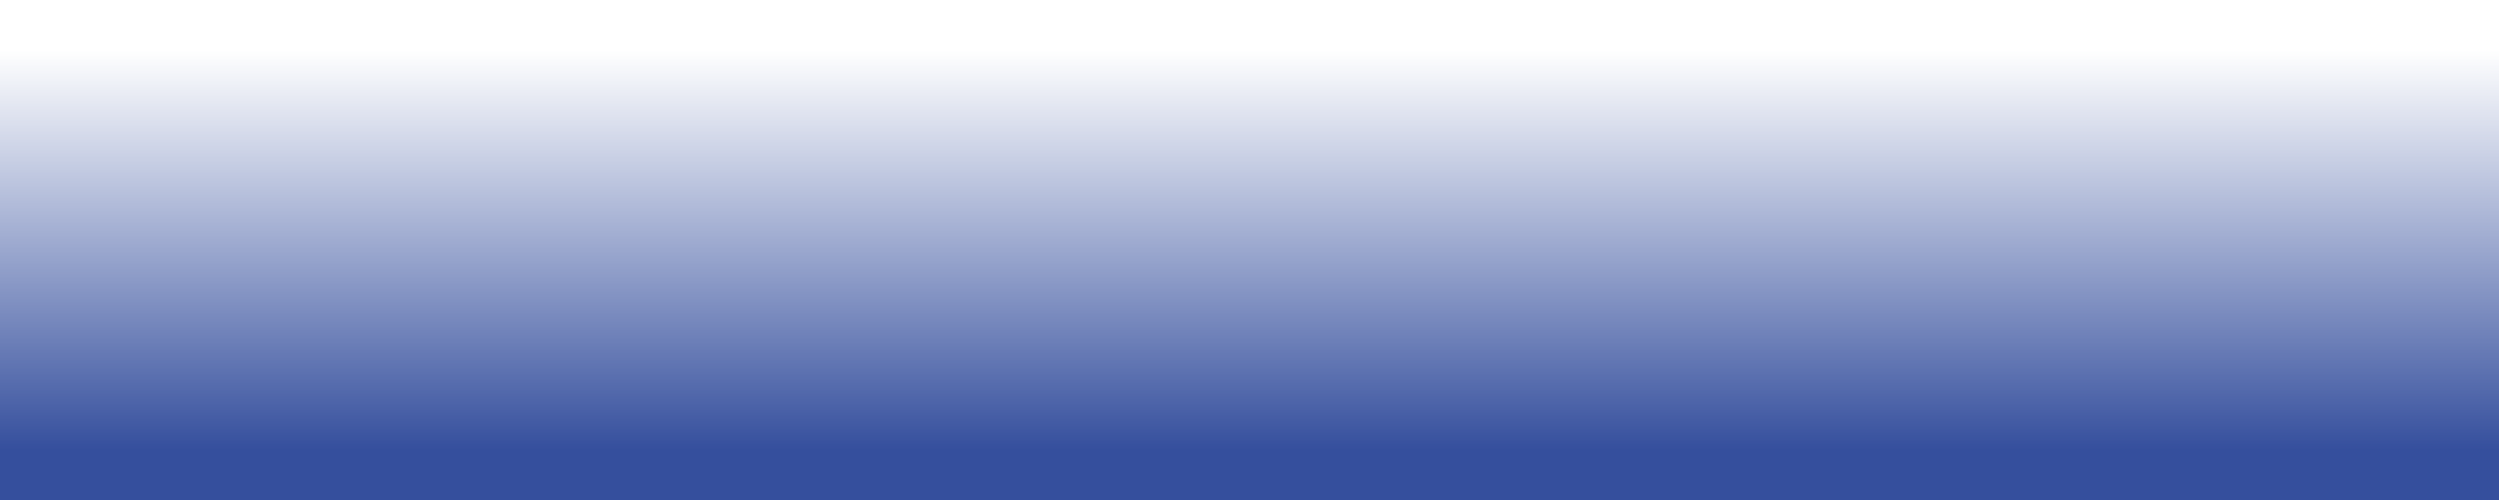
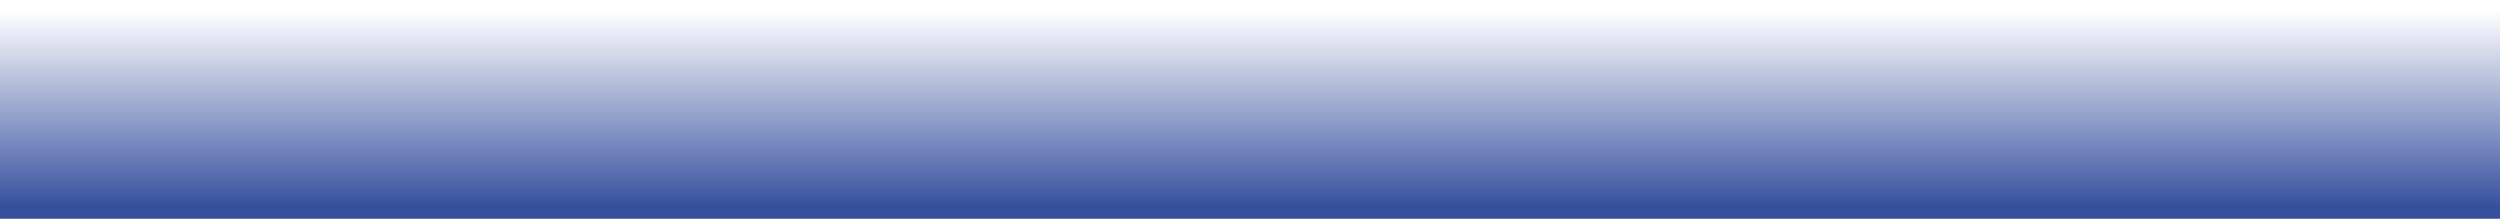
- <svg xmlns="http://www.w3.org/2000/svg" version="1.1" id="Lager_1" x="0px" y="0px" viewBox="0 0 283.5 56.7" style="enable-background:new 0 0 283.5 56.7;" xml:space="preserve">
+ <svg xmlns="http://www.w3.org/2000/svg" version="1.1" id="Lager_1" x="0px" y="0px" viewBox="0 0 400 35" style="enable-background:new 0 0 400 35;" xml:space="preserve">
  <style type="text/css">
- 	.st0{filter:url(#Adobe_OpacityMaskFilter);}
- 	.st1{fill:url(#SVGID_00000116201066465480069630000016065665124378507913_);}
- 	.st2{mask:url(#SVGID_1_);fill:#354F9D;}
+ 	.st0{fill:url(#SVGID_1_);}
</style>
-   <defs>
-     <filter id="Adobe_OpacityMaskFilter" filterUnits="userSpaceOnUse" x="0" y="0" width="283.5" height="56.7">
-       <feColorMatrix type="matrix" values="-1 0 0 0 1  0 -1 0 0 1  0 0 -1 0 1  0 0 0 1 0" color-interpolation-filters="sRGB" result="source" />
-     </filter>
-   </defs>
-   <mask maskUnits="userSpaceOnUse" x="0" y="0" width="283.5" height="56.7" id="SVGID_1_">
-     <g class="st0">
-       <linearGradient id="SVGID_00000156577930762289603350000017914035194259661978_" gradientUnits="userSpaceOnUse" x1="-430.337" y1="138.362" x2="-373.644" y2="138.362" gradientTransform="matrix(6.123234e-17 1 -1 6.123234e-17 280.0938 430.3371)">
-         <stop offset="0.1" style="stop-color:#FFFFFF" />
-         <stop offset="0.9" style="stop-color:#000000" />
-       </linearGradient>
-       <polygon style="fill:url(#SVGID_00000156577930762289603350000017914035194259661978_);" points="0,56.7 0,0 283.5,0 283.5,56.7       " />
-     </g>
-   </mask>
-   <rect y="0" class="st2" width="283.5" height="56.7" />
+   <linearGradient id="SVGID_1_" gradientUnits="userSpaceOnUse" x1="200" y1="9.094947e-13" x2="200" y2="35">
+     <stop offset="5.000000e-02" style="stop-color:#354F9D;stop-opacity:0" />
+     <stop offset="0.95" style="stop-color:#354F9D" />
+   </linearGradient>
+   <rect y="0" class="st0" width="400" height="35" />
</svg>
